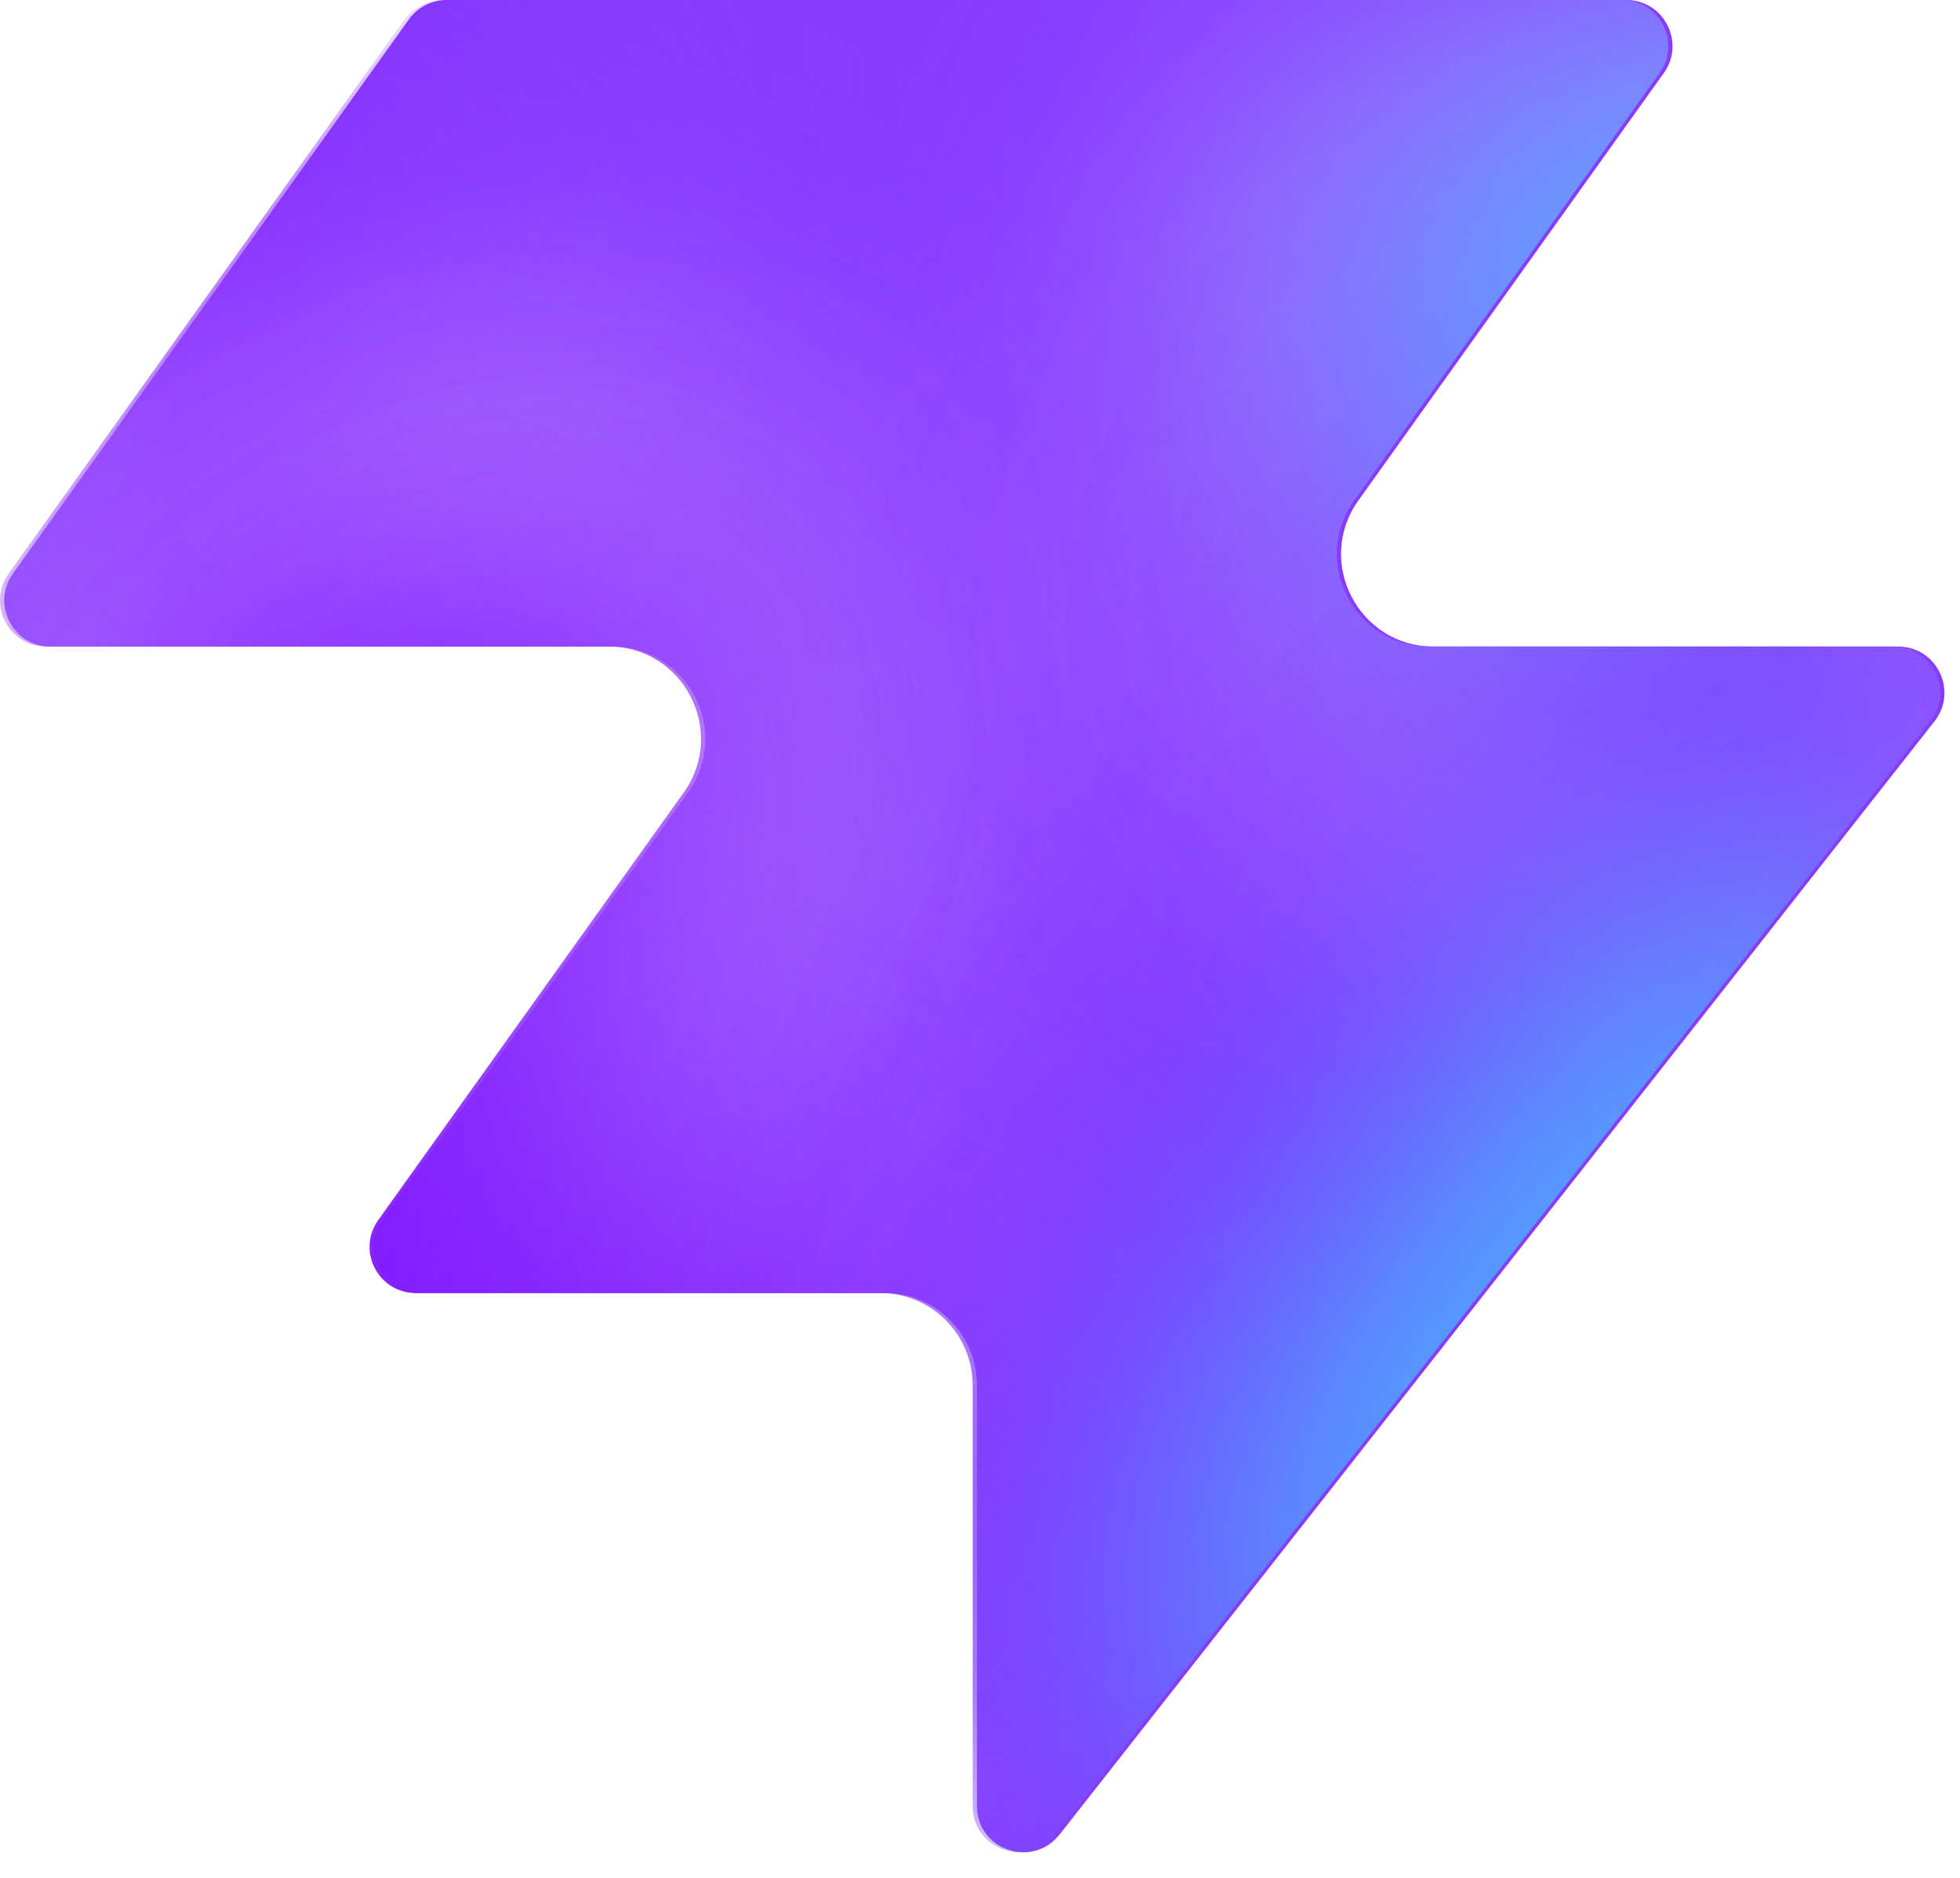
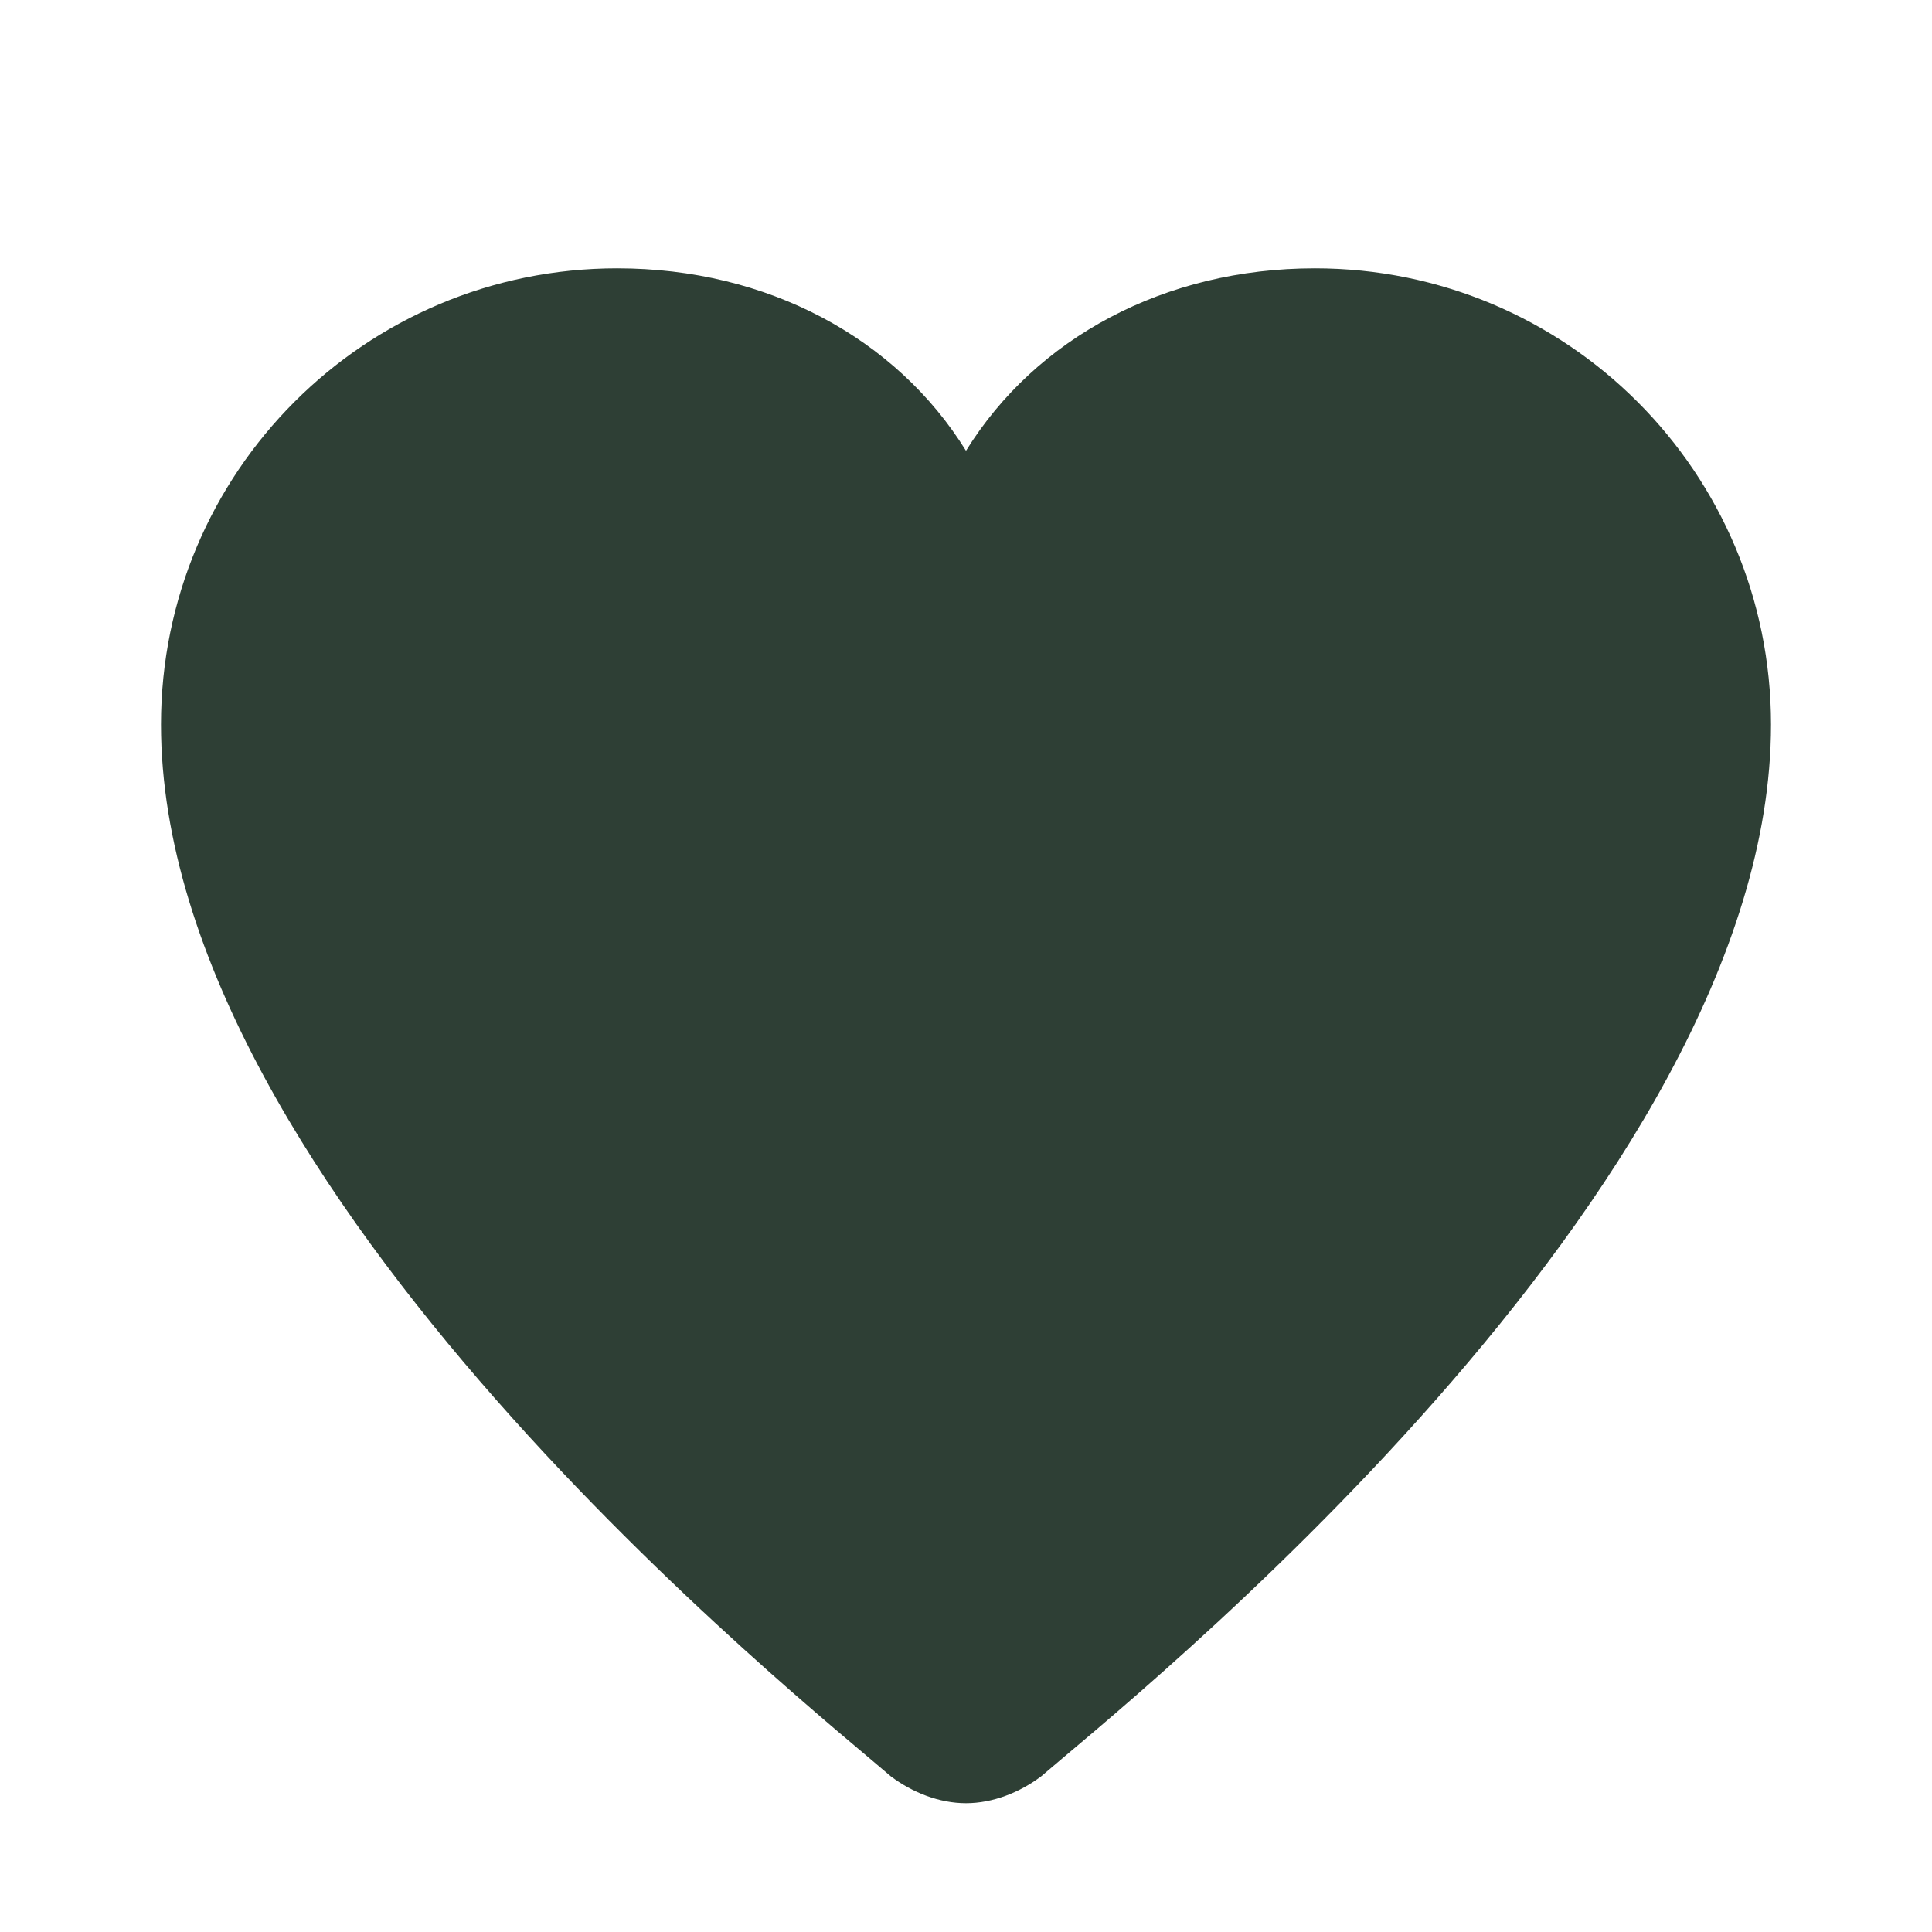
- <svg xmlns="http://www.w3.org/2000/svg" width="48" height="46" fill="none" viewBox="0 0 48 46">
-   <path fill="#863bff" d="M25.946 44.938c-.664.845-2.021.375-2.021-.698V33.937a2.26 2.26 0 0 0-2.262-2.262H10.287c-.92 0-1.456-1.04-.92-1.788l7.48-10.471c1.07-1.497 0-3.578-1.842-3.578H1.237c-.92 0-1.456-1.04-.92-1.788L10.013.474c.214-.297.556-.474.92-.474h28.894c.92 0 1.456 1.04.92 1.788l-7.48 10.471c-1.07 1.498 0 3.579 1.842 3.579h11.377c.943 0 1.473 1.088.89 1.83L25.947 44.94z" style="fill:#863bff;fill:color(display-p3 .525 .23 1);fill-opacity:1" />
-   <mask id="a" width="48" height="46" x="0" y="0" maskUnits="userSpaceOnUse" style="mask-type:alpha">
-     <path fill="#000" d="M25.842 44.938c-.664.844-2.021.375-2.021-.698V33.937a2.26 2.26 0 0 0-2.262-2.262H10.183c-.92 0-1.456-1.04-.92-1.788l7.48-10.471c1.07-1.498 0-3.579-1.842-3.579H1.133c-.92 0-1.456-1.04-.92-1.787L9.91.473c.214-.297.556-.474.92-.474h28.894c.92 0 1.456 1.04.92 1.788l-7.48 10.471c-1.07 1.498 0 3.578 1.842 3.578h11.377c.943 0 1.473 1.088.89 1.832L25.843 44.94z" style="fill:#000;fill-opacity:1" />
-   </mask>
-   <g mask="url(#a)">
-     <g filter="url(#b)">
-       <ellipse cx="5.508" cy="14.704" fill="#ede6ff" rx="5.508" ry="14.704" style="fill:#ede6ff;fill:color(display-p3 .927 .903 1);fill-opacity:1" transform="matrix(.00324 1 1 -.00324 -4.47 31.516)" />
-     </g>
-     <g filter="url(#c)">
-       <ellipse cx="10.399" cy="29.851" fill="#ede6ff" rx="10.399" ry="29.851" style="fill:#ede6ff;fill:color(display-p3 .927 .903 1);fill-opacity:1" transform="matrix(.00324 1 1 -.00324 -39.328 7.883)" />
-     </g>
-     <g filter="url(#d)">
-       <ellipse cx="5.508" cy="30.487" fill="#7e14ff" rx="5.508" ry="30.487" style="fill:#7e14ff;fill:color(display-p3 .492 .077 1);fill-opacity:1" transform="rotate(89.814 -25.913 -14.639)scale(1 -1)" />
-     </g>
-     <g filter="url(#e)">
-       <ellipse cx="5.508" cy="30.599" fill="#7e14ff" rx="5.508" ry="30.599" style="fill:#7e14ff;fill:color(display-p3 .492 .077 1);fill-opacity:1" transform="rotate(89.814 -32.644 -3.334)scale(1 -1)" />
-     </g>
-     <g filter="url(#f)">
-       <ellipse cx="5.508" cy="30.599" fill="#7e14ff" rx="5.508" ry="30.599" style="fill:#7e14ff;fill:color(display-p3 .492 .077 1);fill-opacity:1" transform="matrix(.00324 1 1 -.00324 -34.34 30.47)" />
-     </g>
-     <g filter="url(#g)">
-       <ellipse cx="14.072" cy="22.078" fill="#ede6ff" rx="14.072" ry="22.078" style="fill:#ede6ff;fill:color(display-p3 .927 .903 1);fill-opacity:1" transform="rotate(93.35 24.506 48.493)scale(-1 1)" />
-     </g>
-     <g filter="url(#h)">
-       <ellipse cx="3.47" cy="21.501" fill="#7e14ff" rx="3.47" ry="21.501" style="fill:#7e14ff;fill:color(display-p3 .492 .077 1);fill-opacity:1" transform="rotate(89.009 28.708 47.59)scale(-1 1)" />
-     </g>
-     <g filter="url(#i)">
-       <ellipse cx="3.47" cy="21.501" fill="#7e14ff" rx="3.47" ry="21.501" style="fill:#7e14ff;fill:color(display-p3 .492 .077 1);fill-opacity:1" transform="rotate(89.009 28.708 47.59)scale(-1 1)" />
-     </g>
-     <g filter="url(#j)">
-       <ellipse cx=".387" cy="8.972" fill="#7e14ff" rx="4.407" ry="29.108" style="fill:#7e14ff;fill:color(display-p3 .492 .077 1);fill-opacity:1" transform="rotate(39.51 .387 8.972)" />
-     </g>
-     <g filter="url(#k)">
-       <ellipse cx="47.523" cy="-6.092" fill="#7e14ff" rx="4.407" ry="29.108" style="fill:#7e14ff;fill:color(display-p3 .492 .077 1);fill-opacity:1" transform="rotate(37.892 47.523 -6.092)" />
-     </g>
-     <g filter="url(#l)">
-       <ellipse cx="41.412" cy="6.333" fill="#47bfff" rx="5.971" ry="9.665" style="fill:#47bfff;fill:color(display-p3 .28 .748 1);fill-opacity:1" transform="rotate(37.892 41.412 6.333)" />
-     </g>
-     <g filter="url(#m)">
-       <ellipse cx="-1.879" cy="38.332" fill="#7e14ff" rx="4.407" ry="29.108" style="fill:#7e14ff;fill:color(display-p3 .492 .077 1);fill-opacity:1" transform="rotate(37.892 -1.88 38.332)" />
-     </g>
-     <g filter="url(#n)">
-       <ellipse cx="-1.879" cy="38.332" fill="#7e14ff" rx="4.407" ry="29.108" style="fill:#7e14ff;fill:color(display-p3 .492 .077 1);fill-opacity:1" transform="rotate(37.892 -1.88 38.332)" />
-     </g>
-     <g filter="url(#o)">
-       <ellipse cx="35.651" cy="29.907" fill="#7e14ff" rx="4.407" ry="29.108" style="fill:#7e14ff;fill:color(display-p3 .492 .077 1);fill-opacity:1" transform="rotate(37.892 35.651 29.907)" />
-     </g>
-     <g filter="url(#p)">
-       <ellipse cx="38.418" cy="32.4" fill="#47bfff" rx="5.971" ry="15.297" style="fill:#47bfff;fill:color(display-p3 .28 .748 1);fill-opacity:1" transform="rotate(37.892 38.418 32.4)" />
-     </g>
-   </g>
-   <defs>
-     <filter id="b" width="60.045" height="41.654" x="-19.77" y="16.149" color-interpolation-filters="sRGB" filterUnits="userSpaceOnUse">
-       <feFlood flood-opacity="0" result="BackgroundImageFix" />
-       <feBlend in="SourceGraphic" in2="BackgroundImageFix" result="shape" />
-       <feGaussianBlur result="effect1_foregroundBlur_2002_17158" stdDeviation="7.659" />
-     </filter>
-     <filter id="c" width="90.34" height="51.437" x="-54.613" y="-7.533" color-interpolation-filters="sRGB" filterUnits="userSpaceOnUse">
-       <feFlood flood-opacity="0" result="BackgroundImageFix" />
-       <feBlend in="SourceGraphic" in2="BackgroundImageFix" result="shape" />
-       <feGaussianBlur result="effect1_foregroundBlur_2002_17158" stdDeviation="7.659" />
-     </filter>
-     <filter id="d" width="79.355" height="29.4" x="-49.64" y="2.03" color-interpolation-filters="sRGB" filterUnits="userSpaceOnUse">
-       <feFlood flood-opacity="0" result="BackgroundImageFix" />
-       <feBlend in="SourceGraphic" in2="BackgroundImageFix" result="shape" />
-       <feGaussianBlur result="effect1_foregroundBlur_2002_17158" stdDeviation="4.596" />
-     </filter>
-     <filter id="e" width="79.579" height="29.4" x="-45.045" y="20.029" color-interpolation-filters="sRGB" filterUnits="userSpaceOnUse">
-       <feFlood flood-opacity="0" result="BackgroundImageFix" />
-       <feBlend in="SourceGraphic" in2="BackgroundImageFix" result="shape" />
-       <feGaussianBlur result="effect1_foregroundBlur_2002_17158" stdDeviation="4.596" />
-     </filter>
-     <filter id="f" width="79.579" height="29.4" x="-43.513" y="21.178" color-interpolation-filters="sRGB" filterUnits="userSpaceOnUse">
-       <feFlood flood-opacity="0" result="BackgroundImageFix" />
-       <feBlend in="SourceGraphic" in2="BackgroundImageFix" result="shape" />
-       <feGaussianBlur result="effect1_foregroundBlur_2002_17158" stdDeviation="4.596" />
-     </filter>
-     <filter id="g" width="74.749" height="58.852" x="15.756" y="-17.901" color-interpolation-filters="sRGB" filterUnits="userSpaceOnUse">
-       <feFlood flood-opacity="0" result="BackgroundImageFix" />
-       <feBlend in="SourceGraphic" in2="BackgroundImageFix" result="shape" />
-       <feGaussianBlur result="effect1_foregroundBlur_2002_17158" stdDeviation="7.659" />
-     </filter>
-     <filter id="h" width="61.377" height="25.362" x="23.548" y="2.284" color-interpolation-filters="sRGB" filterUnits="userSpaceOnUse">
-       <feFlood flood-opacity="0" result="BackgroundImageFix" />
-       <feBlend in="SourceGraphic" in2="BackgroundImageFix" result="shape" />
-       <feGaussianBlur result="effect1_foregroundBlur_2002_17158" stdDeviation="4.596" />
-     </filter>
-     <filter id="i" width="61.377" height="25.362" x="23.548" y="2.284" color-interpolation-filters="sRGB" filterUnits="userSpaceOnUse">
-       <feFlood flood-opacity="0" result="BackgroundImageFix" />
-       <feBlend in="SourceGraphic" in2="BackgroundImageFix" result="shape" />
-       <feGaussianBlur result="effect1_foregroundBlur_2002_17158" stdDeviation="4.596" />
-     </filter>
-     <filter id="j" width="56.045" height="63.649" x="-27.636" y="-22.853" color-interpolation-filters="sRGB" filterUnits="userSpaceOnUse">
-       <feFlood flood-opacity="0" result="BackgroundImageFix" />
-       <feBlend in="SourceGraphic" in2="BackgroundImageFix" result="shape" />
-       <feGaussianBlur result="effect1_foregroundBlur_2002_17158" stdDeviation="4.596" />
-     </filter>
-     <filter id="k" width="54.814" height="64.646" x="20.116" y="-38.415" color-interpolation-filters="sRGB" filterUnits="userSpaceOnUse">
-       <feFlood flood-opacity="0" result="BackgroundImageFix" />
-       <feBlend in="SourceGraphic" in2="BackgroundImageFix" result="shape" />
-       <feGaussianBlur result="effect1_foregroundBlur_2002_17158" stdDeviation="4.596" />
-     </filter>
-     <filter id="l" width="33.541" height="35.313" x="24.641" y="-11.323" color-interpolation-filters="sRGB" filterUnits="userSpaceOnUse">
-       <feFlood flood-opacity="0" result="BackgroundImageFix" />
-       <feBlend in="SourceGraphic" in2="BackgroundImageFix" result="shape" />
-       <feGaussianBlur result="effect1_foregroundBlur_2002_17158" stdDeviation="4.596" />
-     </filter>
-     <filter id="m" width="54.814" height="64.646" x="-29.286" y="6.009" color-interpolation-filters="sRGB" filterUnits="userSpaceOnUse">
-       <feFlood flood-opacity="0" result="BackgroundImageFix" />
-       <feBlend in="SourceGraphic" in2="BackgroundImageFix" result="shape" />
-       <feGaussianBlur result="effect1_foregroundBlur_2002_17158" stdDeviation="4.596" />
-     </filter>
-     <filter id="n" width="54.814" height="64.646" x="-29.286" y="6.009" color-interpolation-filters="sRGB" filterUnits="userSpaceOnUse">
-       <feFlood flood-opacity="0" result="BackgroundImageFix" />
-       <feBlend in="SourceGraphic" in2="BackgroundImageFix" result="shape" />
-       <feGaussianBlur result="effect1_foregroundBlur_2002_17158" stdDeviation="4.596" />
-     </filter>
-     <filter id="o" width="54.814" height="64.646" x="8.244" y="-2.416" color-interpolation-filters="sRGB" filterUnits="userSpaceOnUse">
-       <feFlood flood-opacity="0" result="BackgroundImageFix" />
-       <feBlend in="SourceGraphic" in2="BackgroundImageFix" result="shape" />
-       <feGaussianBlur result="effect1_foregroundBlur_2002_17158" stdDeviation="4.596" />
-     </filter>
-     <filter id="p" width="39.409" height="43.623" x="18.713" y="10.588" color-interpolation-filters="sRGB" filterUnits="userSpaceOnUse">
-       <feFlood flood-opacity="0" result="BackgroundImageFix" />
-       <feBlend in="SourceGraphic" in2="BackgroundImageFix" result="shape" />
-       <feGaussianBlur result="effect1_foregroundBlur_2002_17158" stdDeviation="4.596" />
-     </filter>
-   </defs>
+ <svg xmlns="http://www.w3.org/2000/svg" viewBox="0 0 36 36" width="36" height="36">
+   <path fill="#2E3F35" d="M18 33.6c-.5 0-1-.2-1.4-.5C15.1 31.8 3 22.2 3 13.5 3 8.8 6.8 5 11.5 5c2.8 0 5.2 1.3 6.5 3.4C19.3 6.3 21.7 5 24.5 5 29.2 5 33 8.8 33 13.5c0 8.7-12.1 18.3-13.6 19.6-.4.3-.9.5-1.4.5z" />
</svg>
